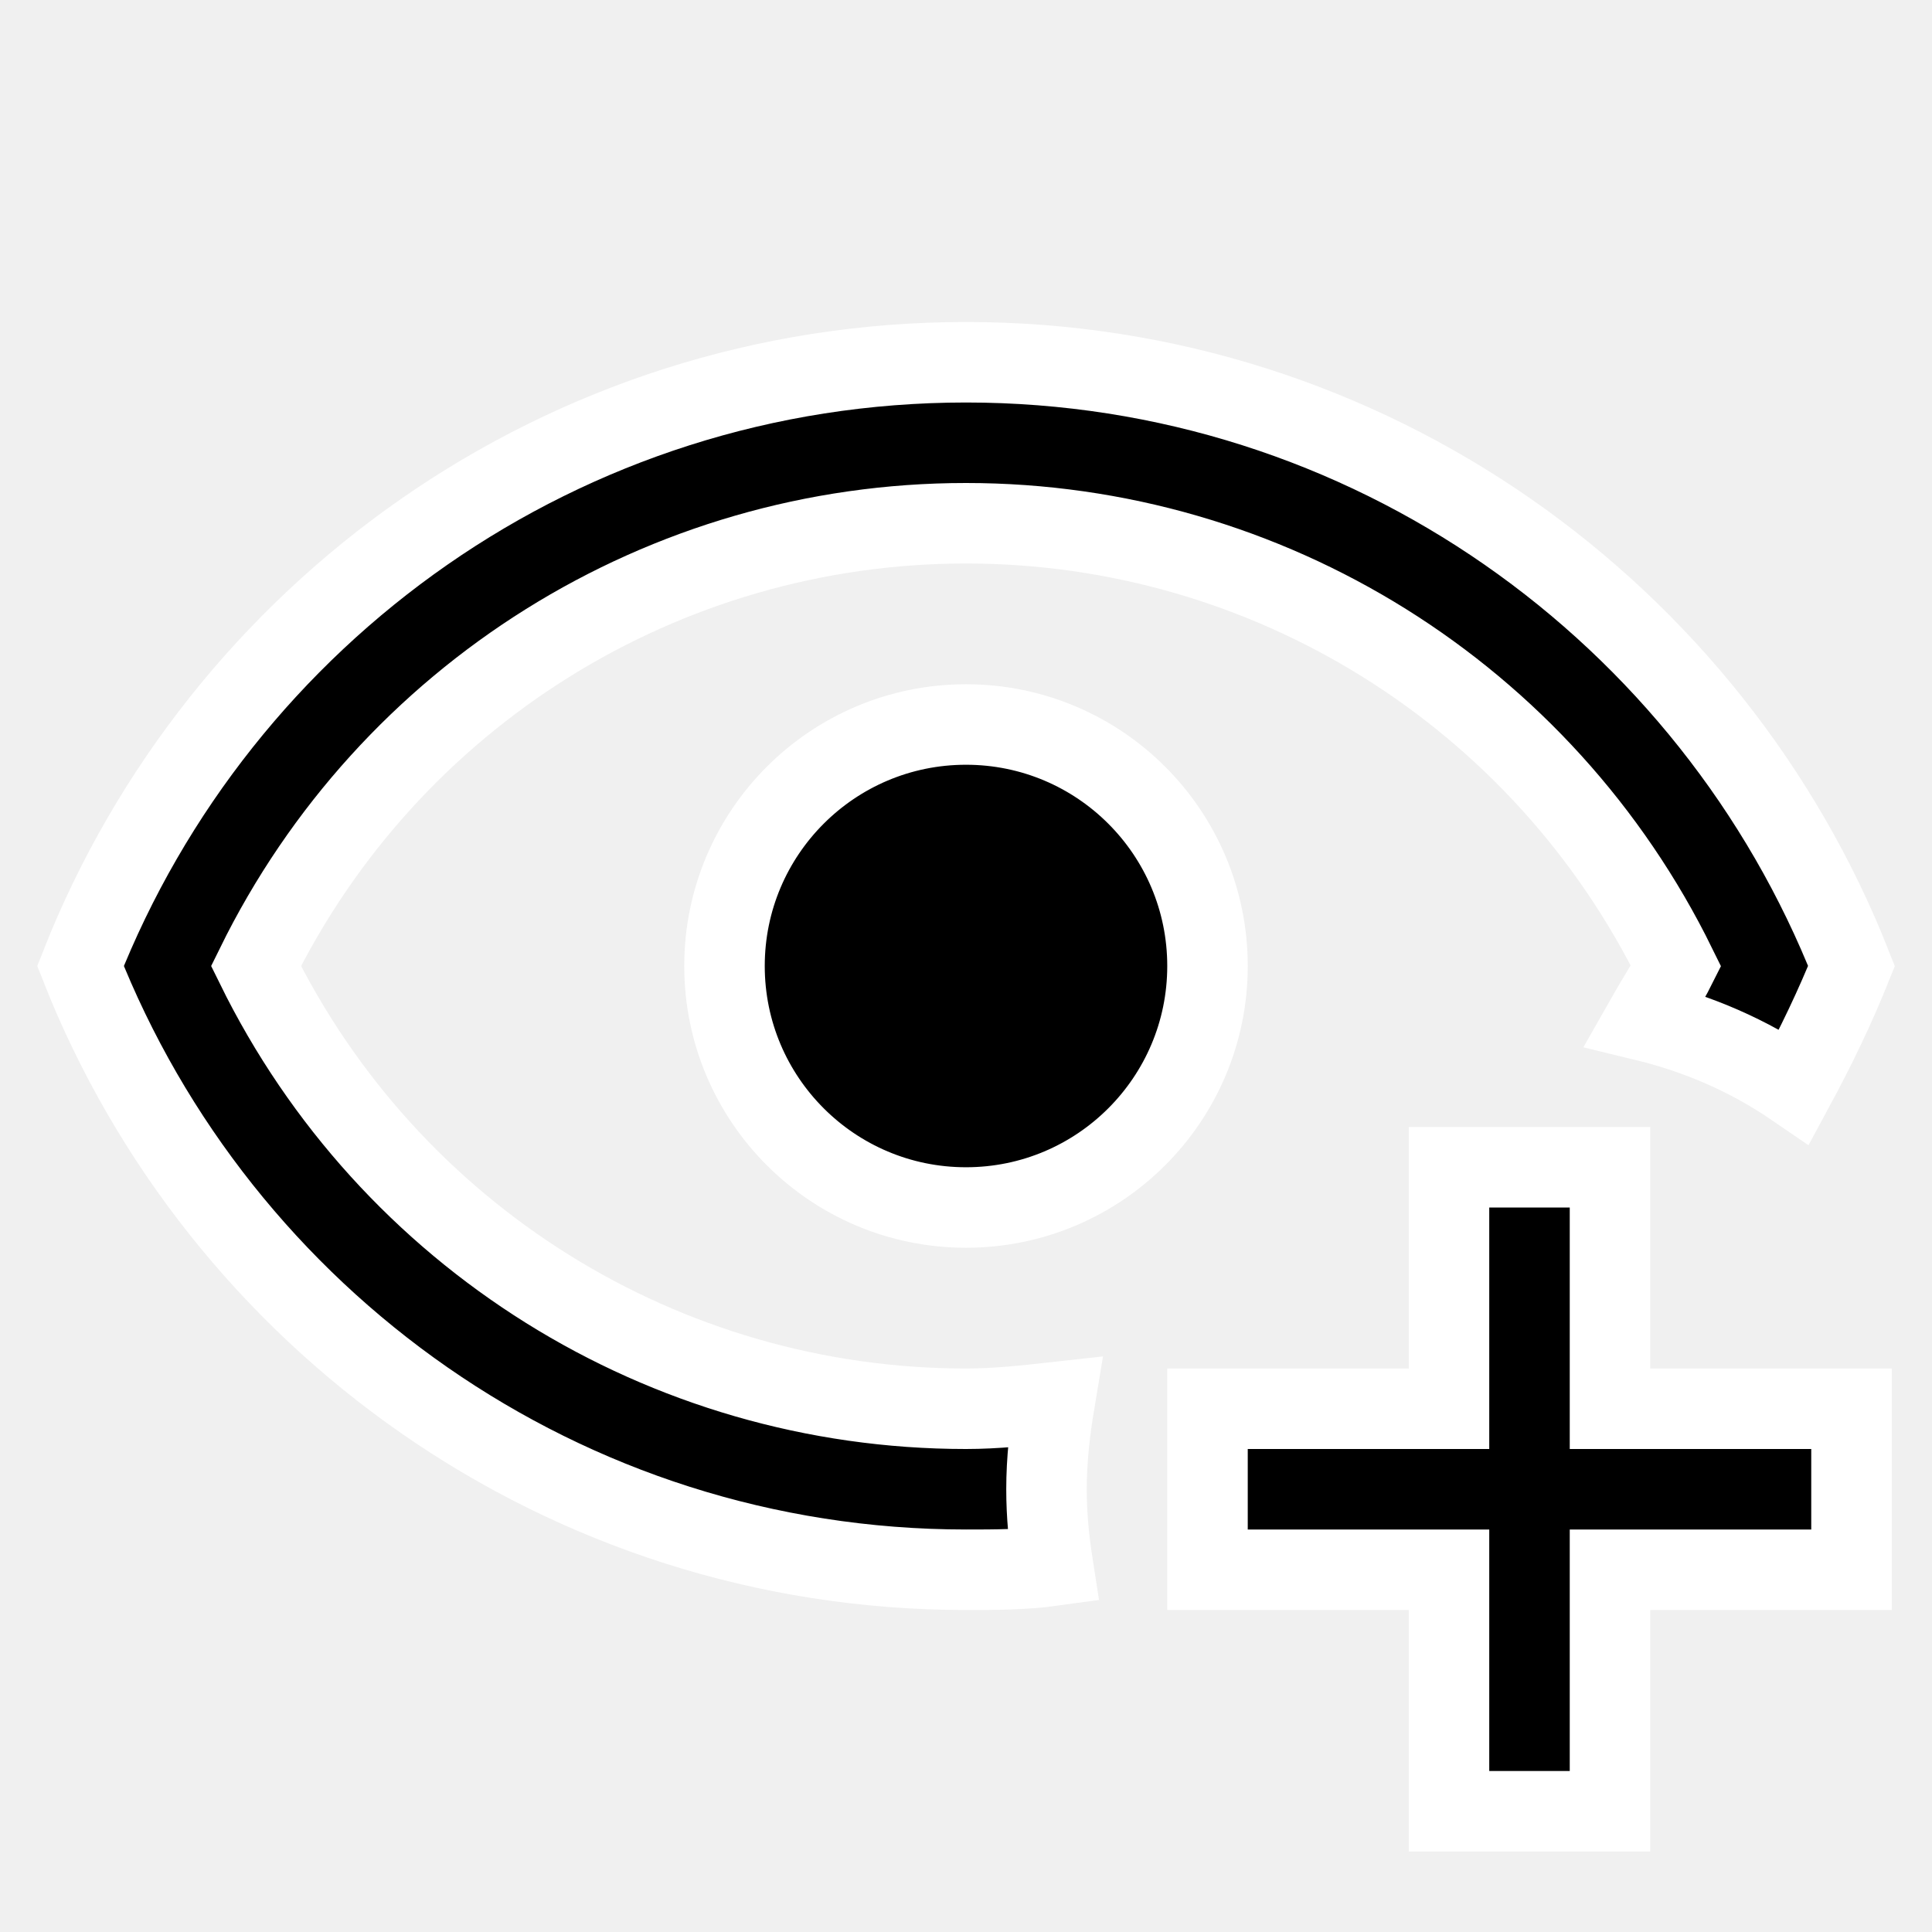
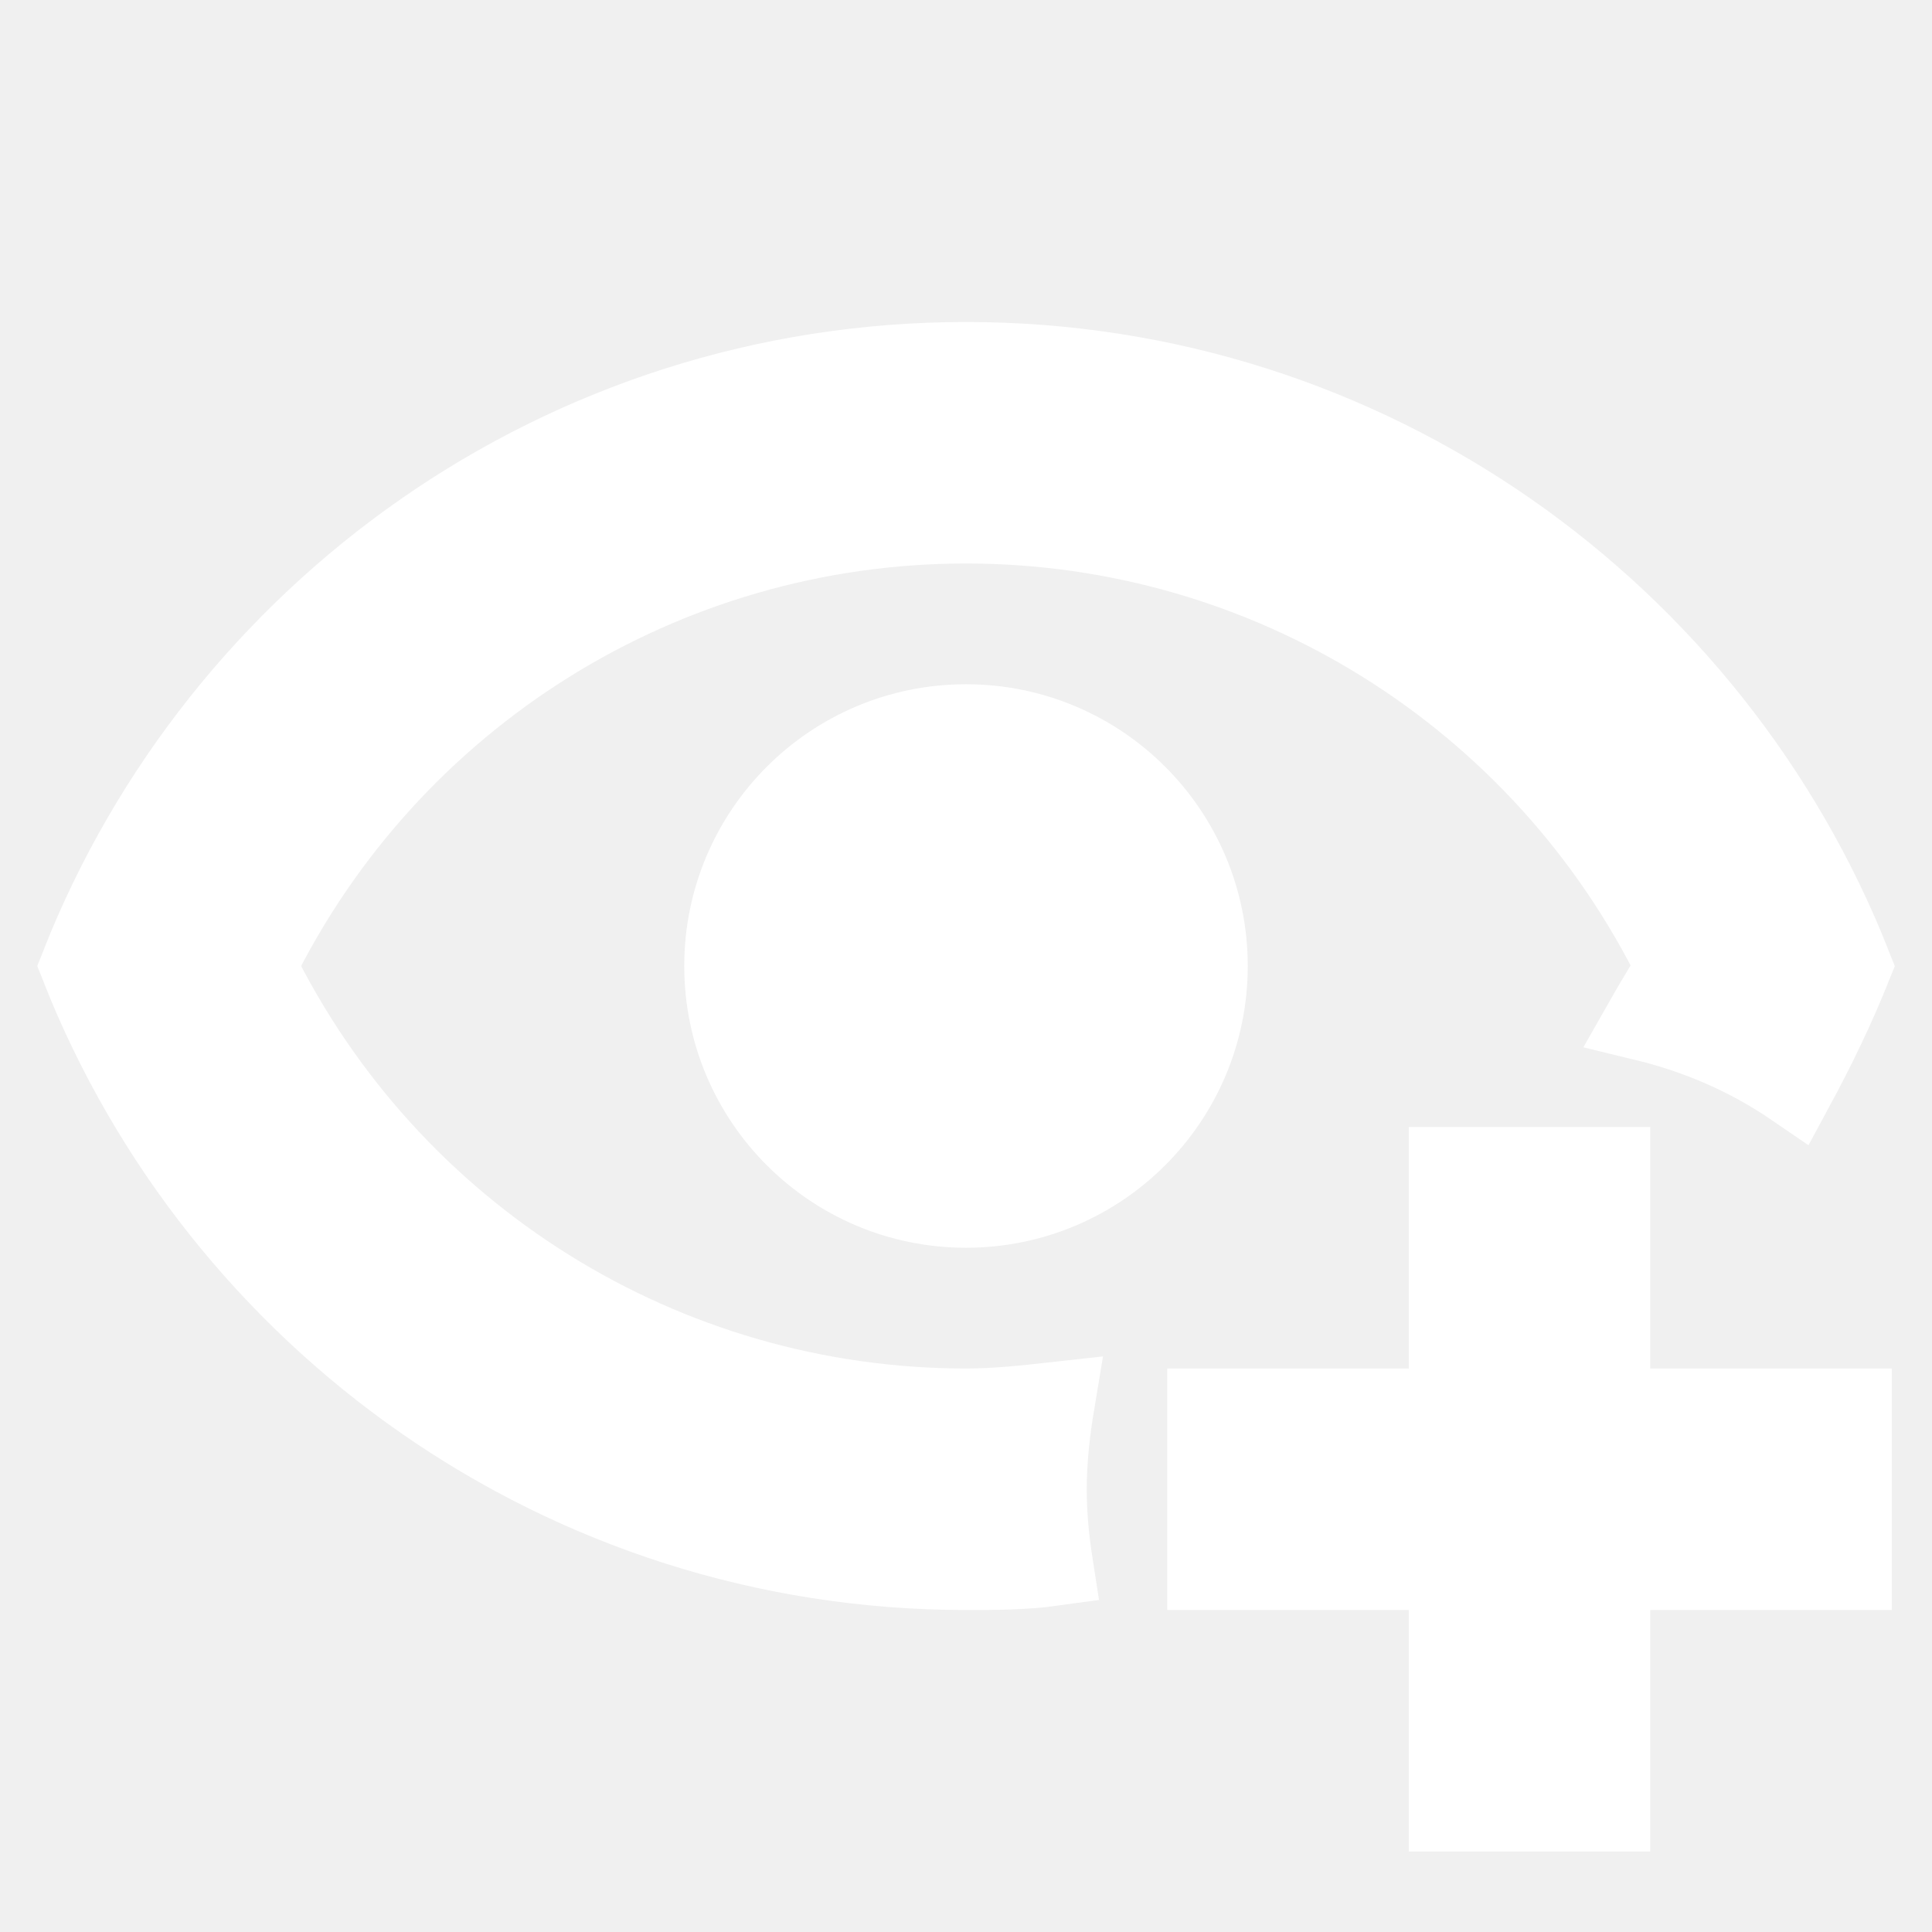
<svg xmlns="http://www.w3.org/2000/svg" viewBox="0 0 24 24">
-   <path d="M12,4.5C7,4.5 2.73,7.61 1,12C2.73,16.39 7,19.5 12,19.5C12.36,19.5 12.72,19.5 13.08,19.45C13.03,19.13 13,18.82 13,18.5C13,18.14 13.04,17.78 13.1,17.42C12.74,17.46 12.37,17.5 12,17.5C8.24,17.5 4.83,15.36 3.18,12C4.83,8.64 8.24,6.5 12,6.5C15.76,6.5 19.17,8.64 20.82,12C20.7,12.24 20.56,12.45 20.43,12.68C21.09,12.84 21.72,13.11 22.29,13.5C22.56,13 22.8,12.5 23,12C21.27,7.61 17,4.5 12,4.5M12,9A3,3 0 0,0 9,12A3,3 0 0,0 12,15A3,3 0 0,0 15,12A3,3 0 0,0 12,9M18,14.5V17.5H15V19.5H18V22.5H20V19.5H23V17.5H20V14.5H18Z" stroke="white" />
+   <path d="M12,4.5C7,4.5 2.73,7.61 1,12C2.73,16.39 7,19.5 12,19.5C12.36,19.5 12.72,19.5 13.08,19.45C13.03,19.13 13,18.82 13,18.5C13,18.14 13.04,17.78 13.1,17.42C12.74,17.46 12.37,17.5 12,17.5C8.24,17.5 4.83,15.36 3.18,12C4.83,8.64 8.24,6.5 12,6.5C15.76,6.5 19.17,8.64 20.82,12C20.7,12.24 20.56,12.45 20.43,12.68C21.09,12.84 21.72,13.11 22.29,13.5C22.56,13 22.8,12.5 23,12C21.27,7.61 17,4.5 12,4.5M12,9A3,3 0 0,0 9,12A3,3 0 0,0 12,15A3,3 0 0,0 15,12A3,3 0 0,0 12,9M18,14.5V17.5H15V19.5H18V22.5H20V19.5H23V17.5H20V14.5H18Z" stroke="white" fill="white" />
</svg>
